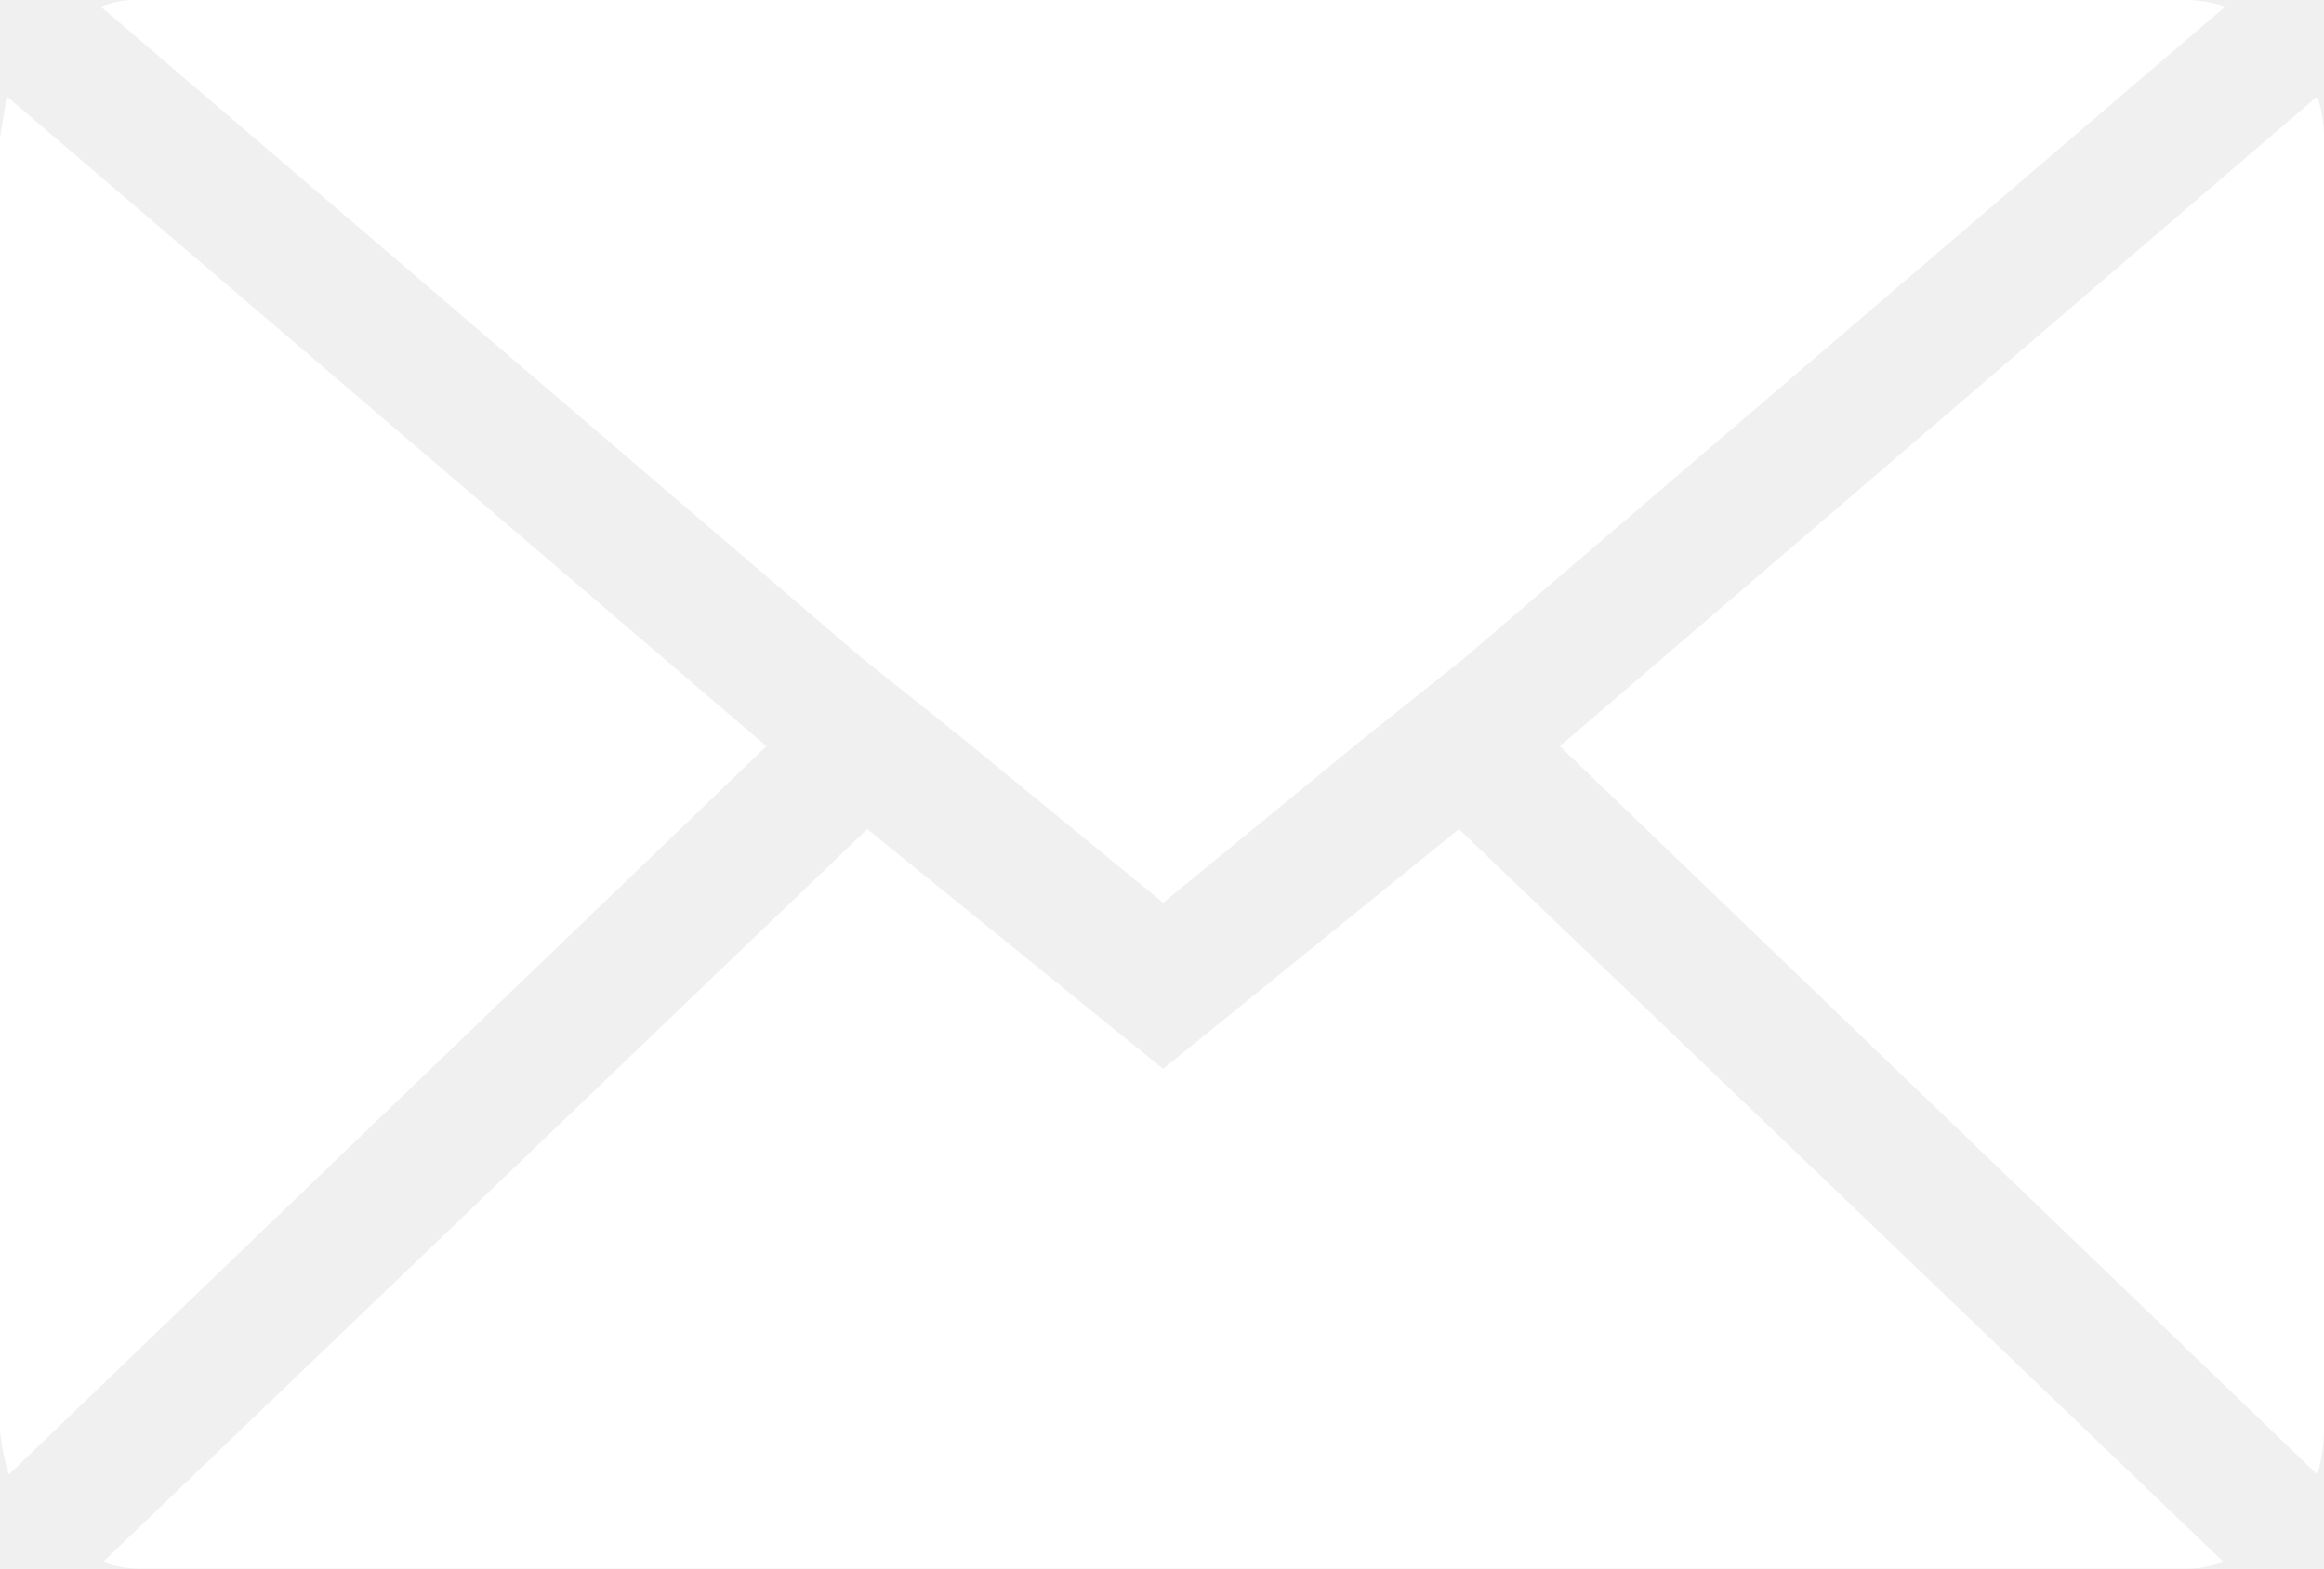
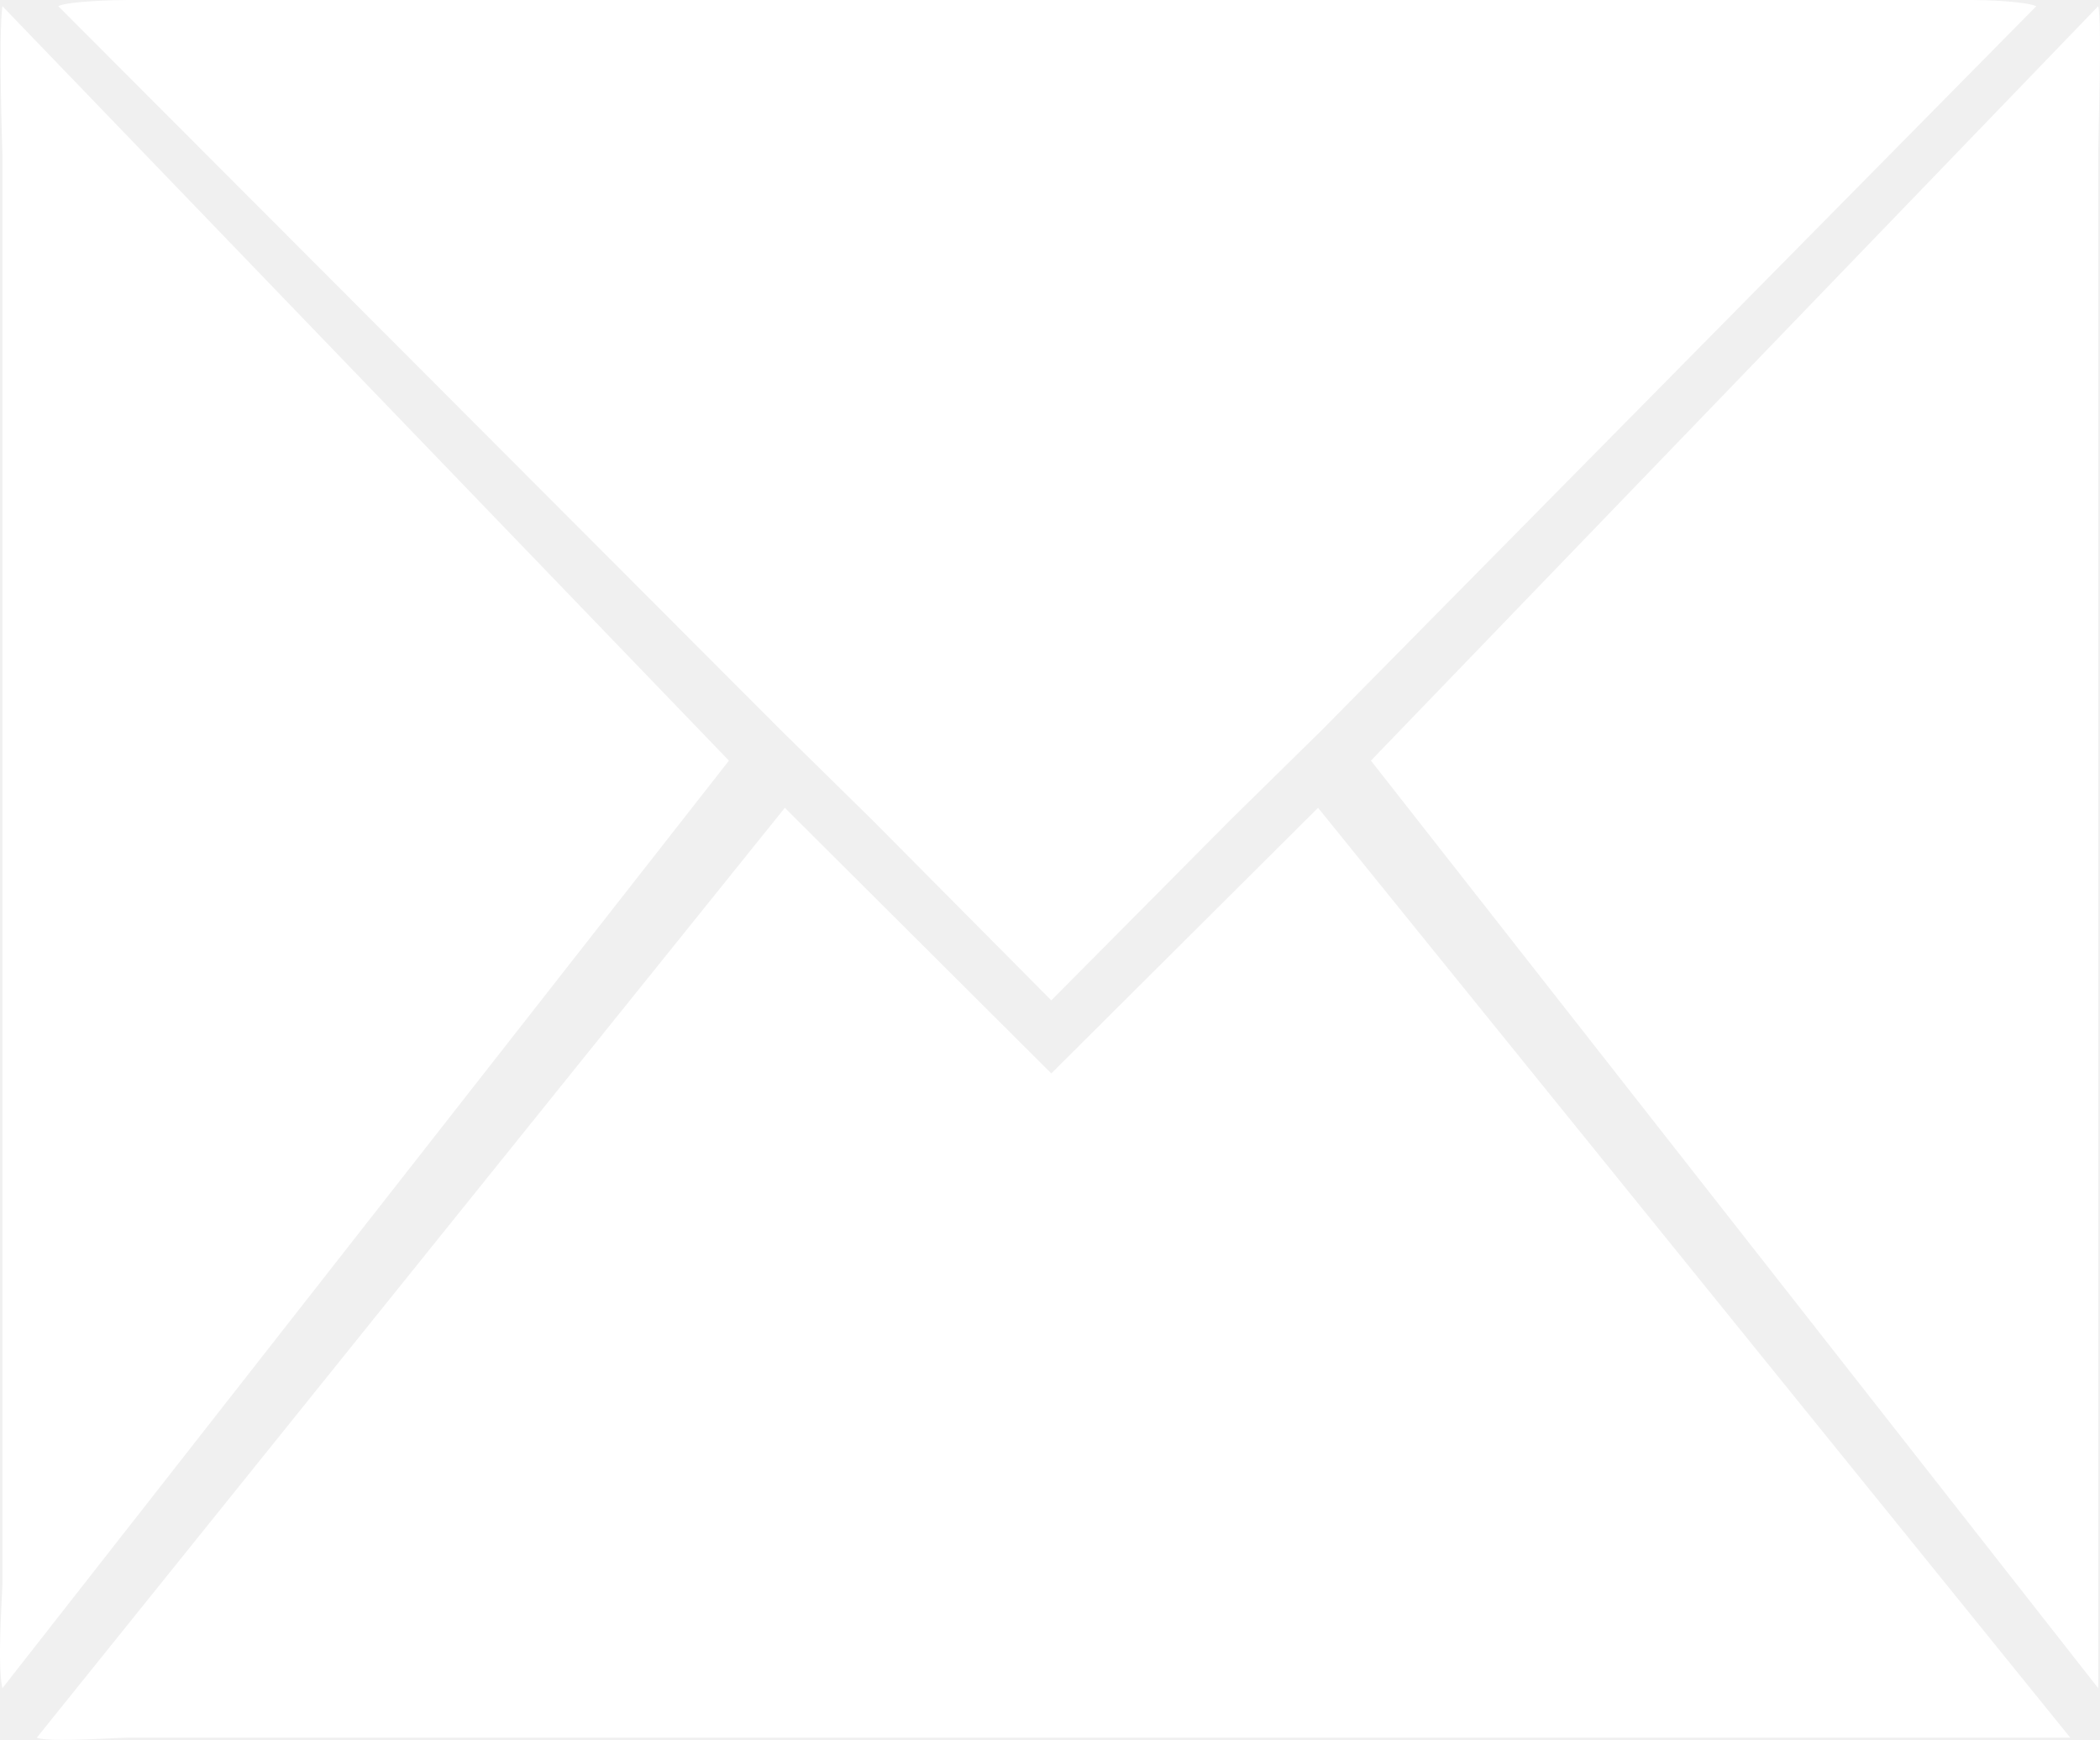
- <svg xmlns="http://www.w3.org/2000/svg" width="46.229" height="31.206" viewBox="0 0 46.229 31.206">
-   <path d="M.072,32.51V6.832q0-.045.134-.847L15.318,18.913.25,33.4a3.778,3.778,0,0,1-.178-.892ZM2.078,4.2a1.921,1.921,0,0,1,.758-.134h40.7a2.524,2.524,0,0,1,.8.134L29.183,17.174l-2.006,1.6-3.968,3.254-3.968-3.254-2.006-1.6ZM2.123,35.14l15.2-14.578,5.885,4.77,5.885-4.77L44.3,35.14a2.14,2.14,0,0,1-.758.134H2.836a2.019,2.019,0,0,1-.713-.134ZM31.1,18.913,46.168,5.985a2.661,2.661,0,0,1,.134.847V32.51a3.417,3.417,0,0,1-.134.892Z" transform="translate(-0.072 -4.068)" fill="#fff" />
+ <svg xmlns="http://www.w3.org/2000/svg" width="300.6" height="249" viewBox="0 0 300.6 249">
+   <path d="M.072,230.726V26.094c0-.237-.579-16.878,0-21.141l104,107.971L.072,245.672c-.771-3.316,0-13.525,0-14.946Zm8-225.773c1.35-.711,8.008-.885,9.936-.885H282.136c1.736,0,7.342.174,9.078.885L188.982,108.515,175.964,121.3l-25.747,25.934L124.469,121.3l-13.018-12.789Zm-3.077,247.8L112.072,119.676l38.145,38.013L188.4,119.676,296.072,252.752H18.008c-1.543,0-11.471.711-13.014,0ZM195.968,112.924,300.072,4.953c.579,2.132,0,18.773,0,21.141V245.672Z" transform="translate(0.271 -4.068)" fill="#fff" />
</svg>
